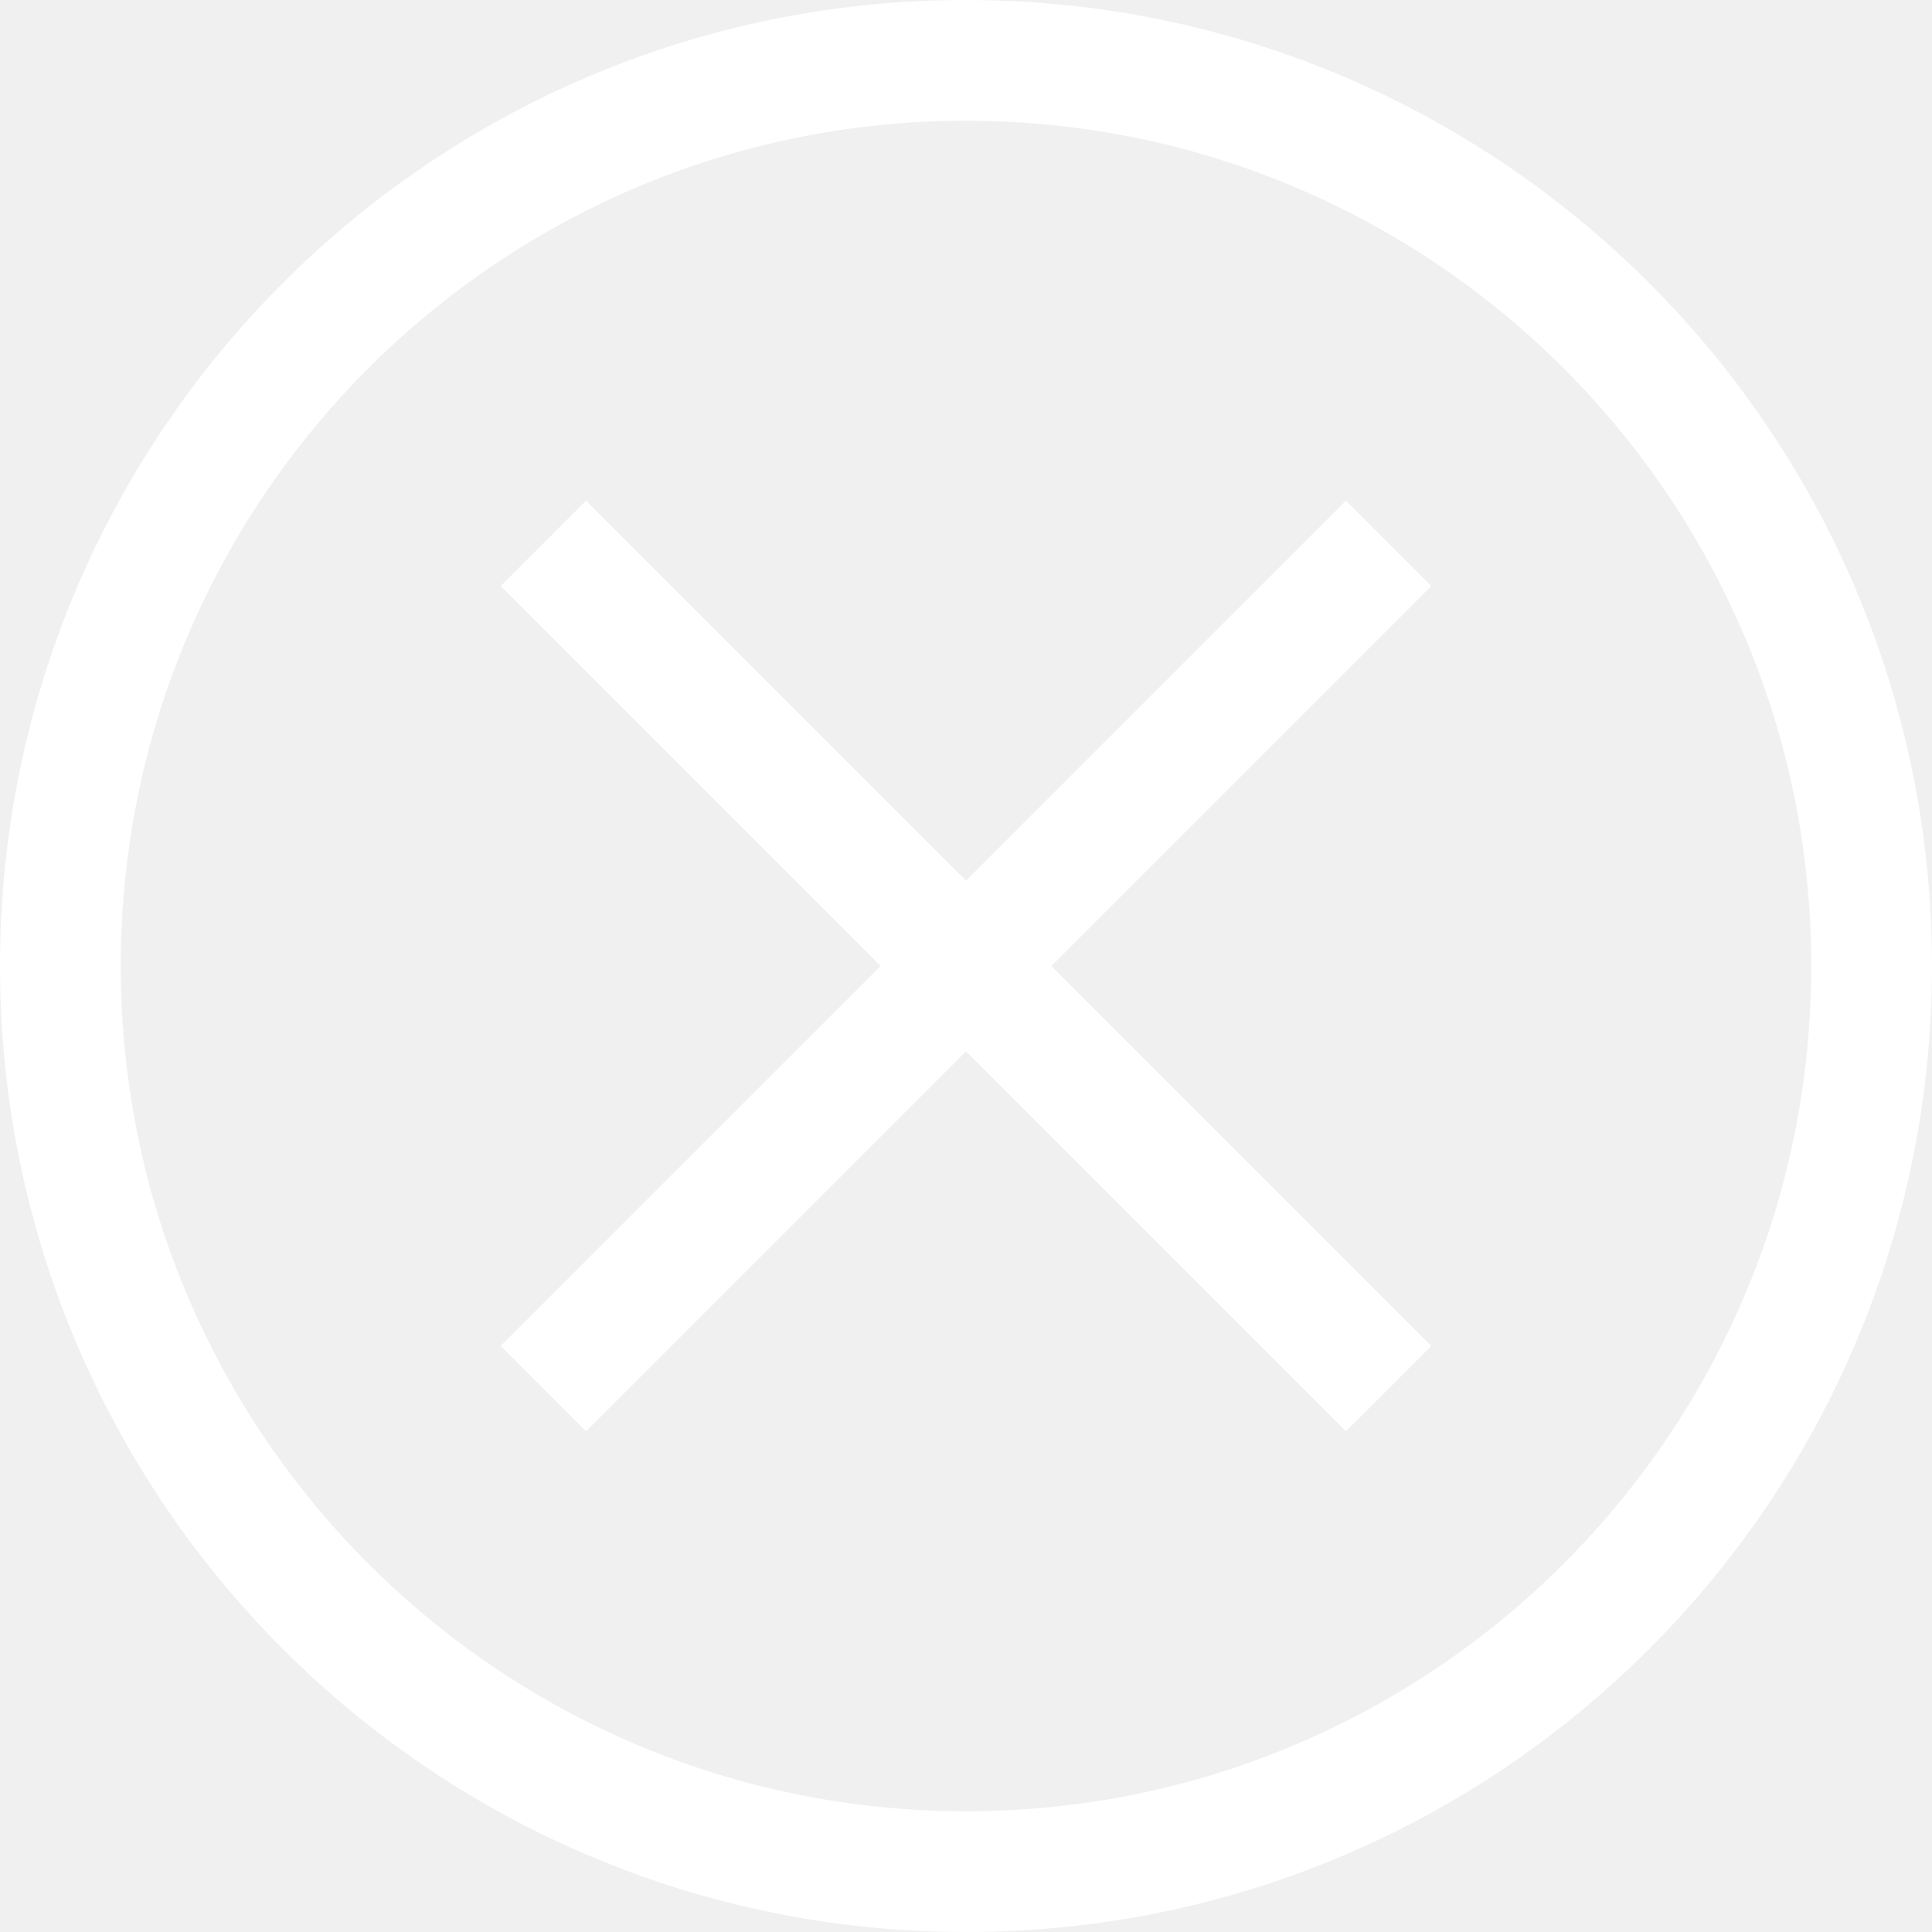
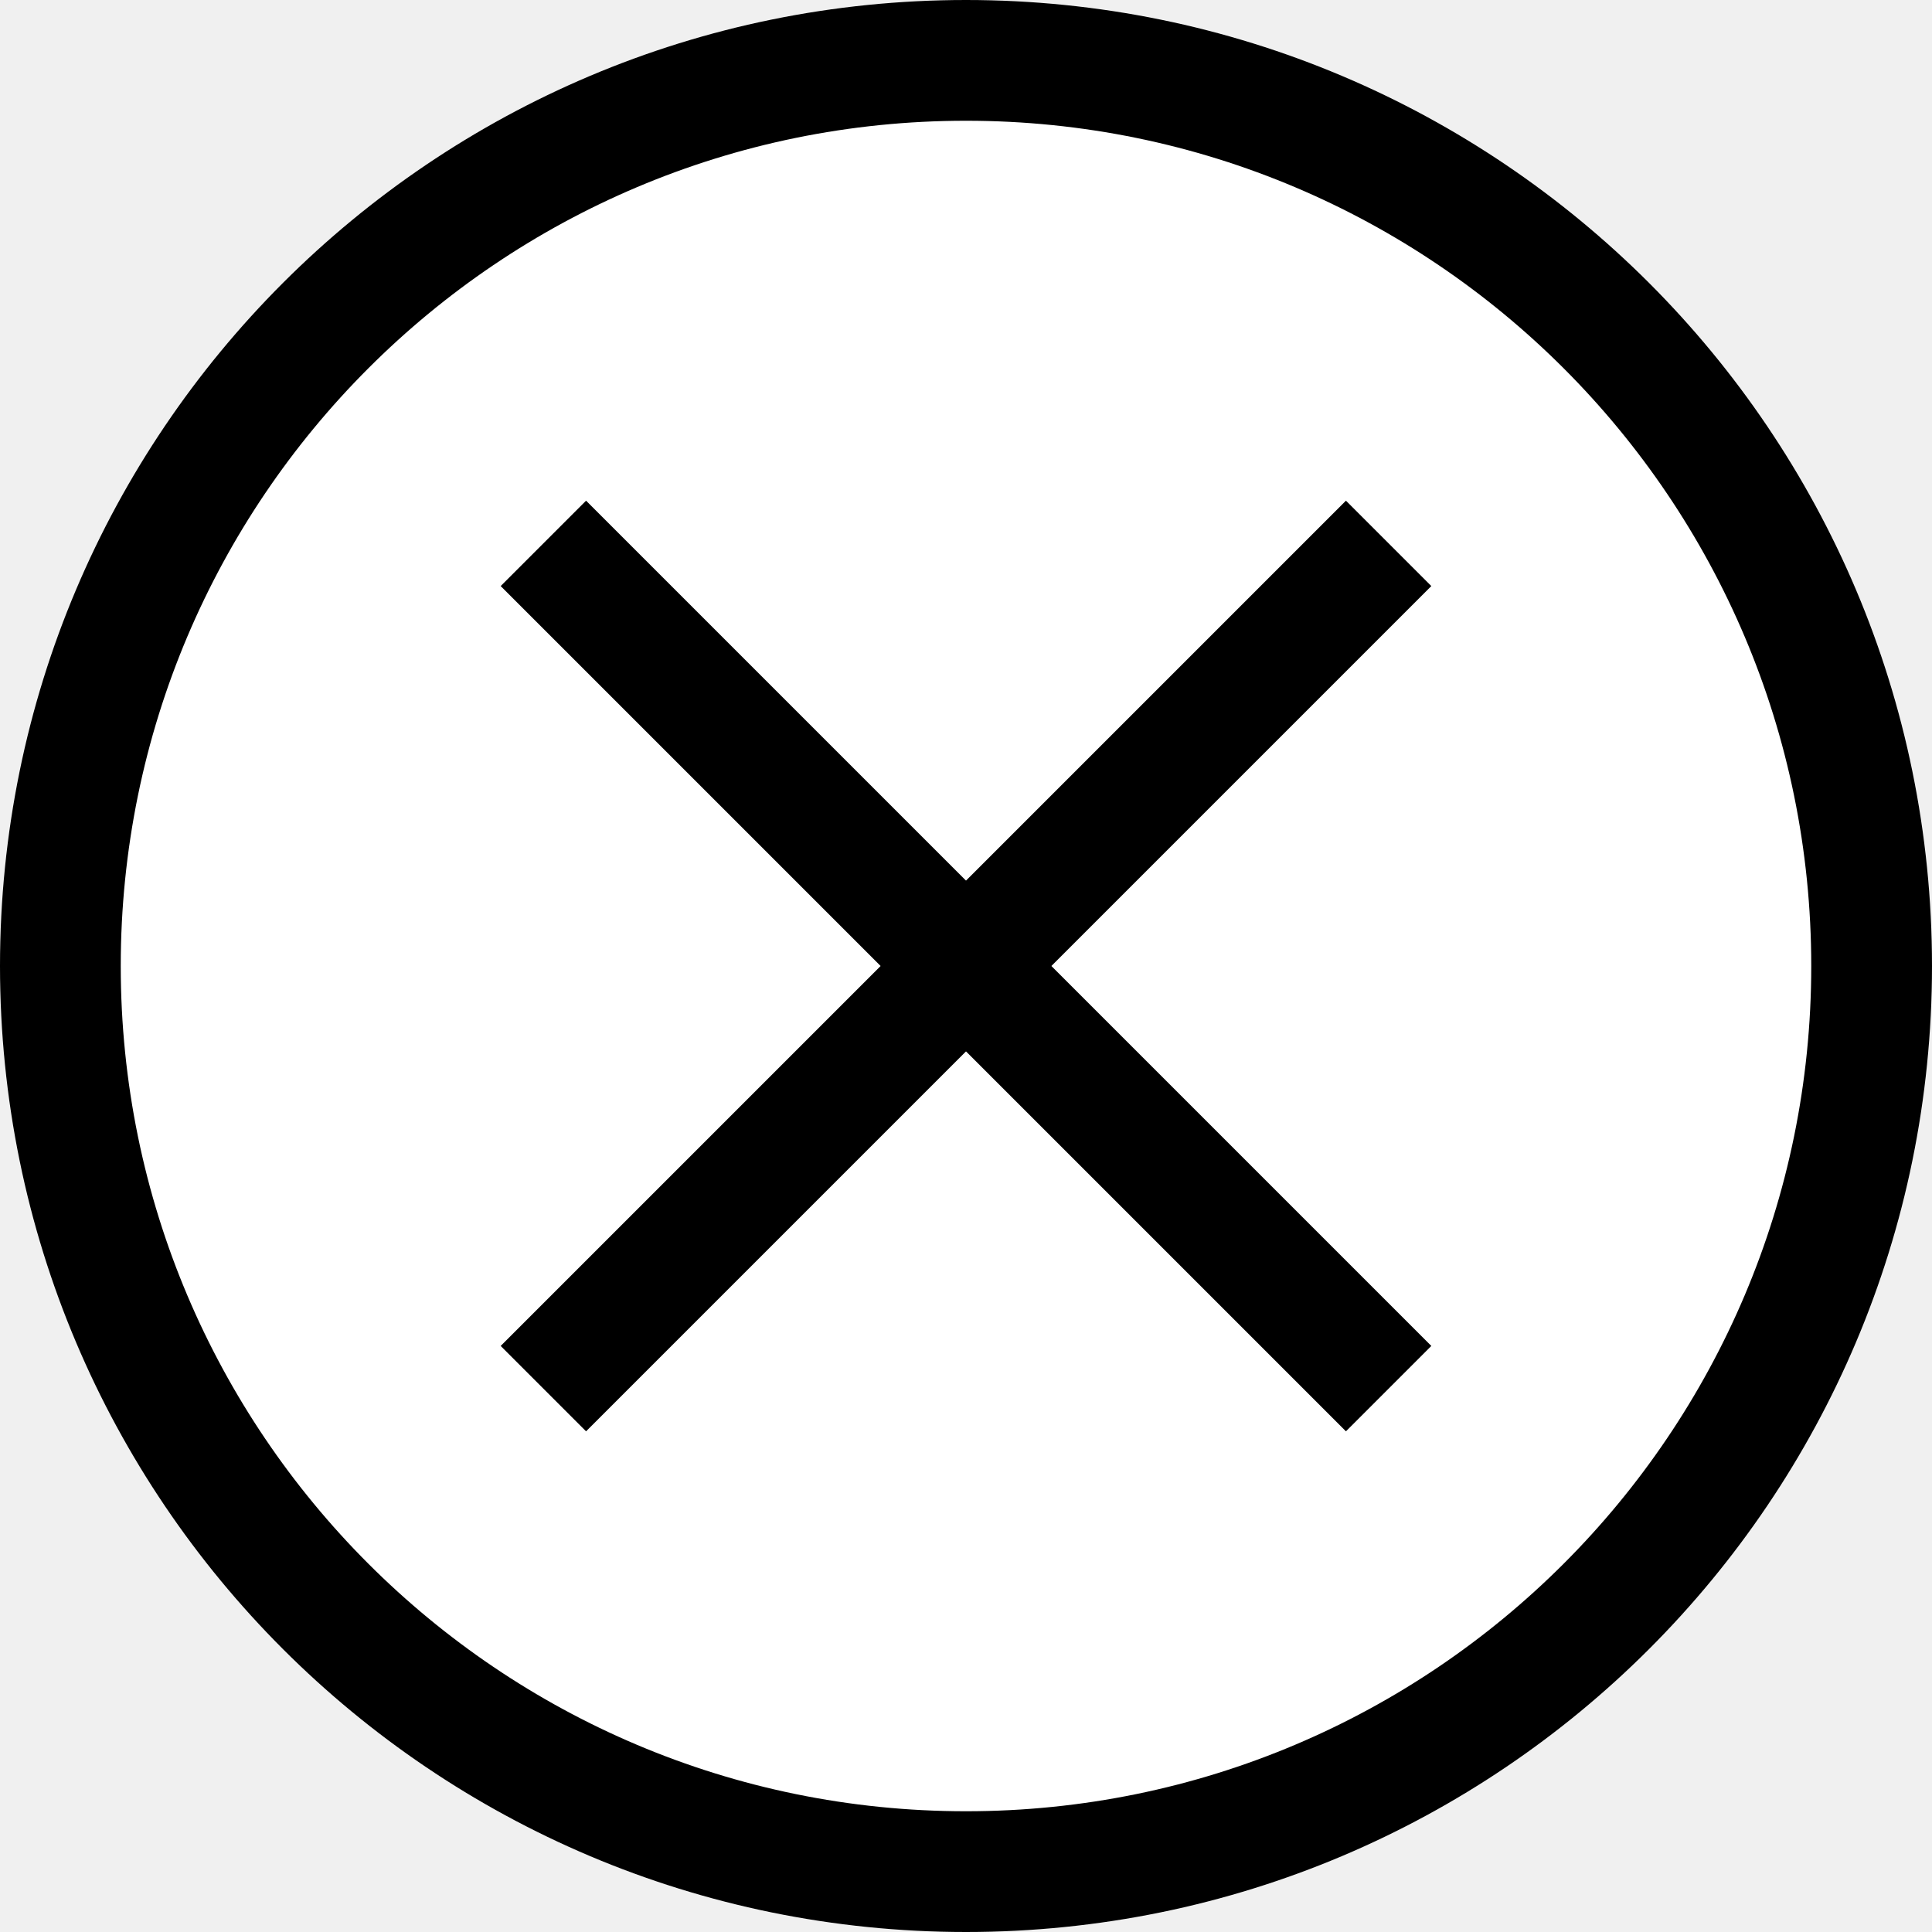
<svg xmlns="http://www.w3.org/2000/svg" width="32" height="32" viewBox="0 0 32 32" fill="none">
-   <path fill-rule="evenodd" clip-rule="evenodd" d="M16 30C23.732 30 30 23.732 30 16C30 8.268 23.732 2 16 2C8.268 2 2 8.268 2 16C2 23.732 8.268 30 16 30ZM16 32C24.837 32 32 24.837 32 16C32 7.163 24.837 0 16 0C7.163 0 0 7.163 0 16C0 24.837 7.163 32 16 32Z" fill="white" />
-   <path fill-rule="evenodd" clip-rule="evenodd" d="M8.293 22.293L22.293 8.293L23.707 9.707L9.707 23.707L8.293 22.293Z" fill="white" />
-   <path fill-rule="evenodd" clip-rule="evenodd" d="M23.707 22.293L9.707 8.293L8.293 9.707L22.293 23.707L23.707 22.293Z" fill="white" />
+   <path d="M32 16C32 24.837 24.837 32 16 32C7.163 32 0 24.837 0 16C0 7.163 7.163 0 16 0C24.837 0 32 7.163 32 16Z" fill="white" />
+   <path fill-rule="evenodd" clip-rule="evenodd" d="M16 30C23.732 30 30 23.732 30 16C30 8.268 23.732 2 16 2C8.268 2 2 8.268 2 16C2 23.732 8.268 30 16 30ZM16 32C24.837 32 32 24.837 32 16C32 7.163 24.837 0 16 0C7.163 0 0 7.163 0 16C0 24.837 7.163 32 16 32Z" fill="black" />
+   <path fill-rule="evenodd" clip-rule="evenodd" d="M8.293 22.293L22.293 8.293L23.707 9.707L9.707 23.707L8.293 22.293Z" fill="black" />
+   <path fill-rule="evenodd" clip-rule="evenodd" d="M23.707 22.293L9.707 8.293L8.293 9.707L22.293 23.707L23.707 22.293Z" fill="black" />
</svg>
